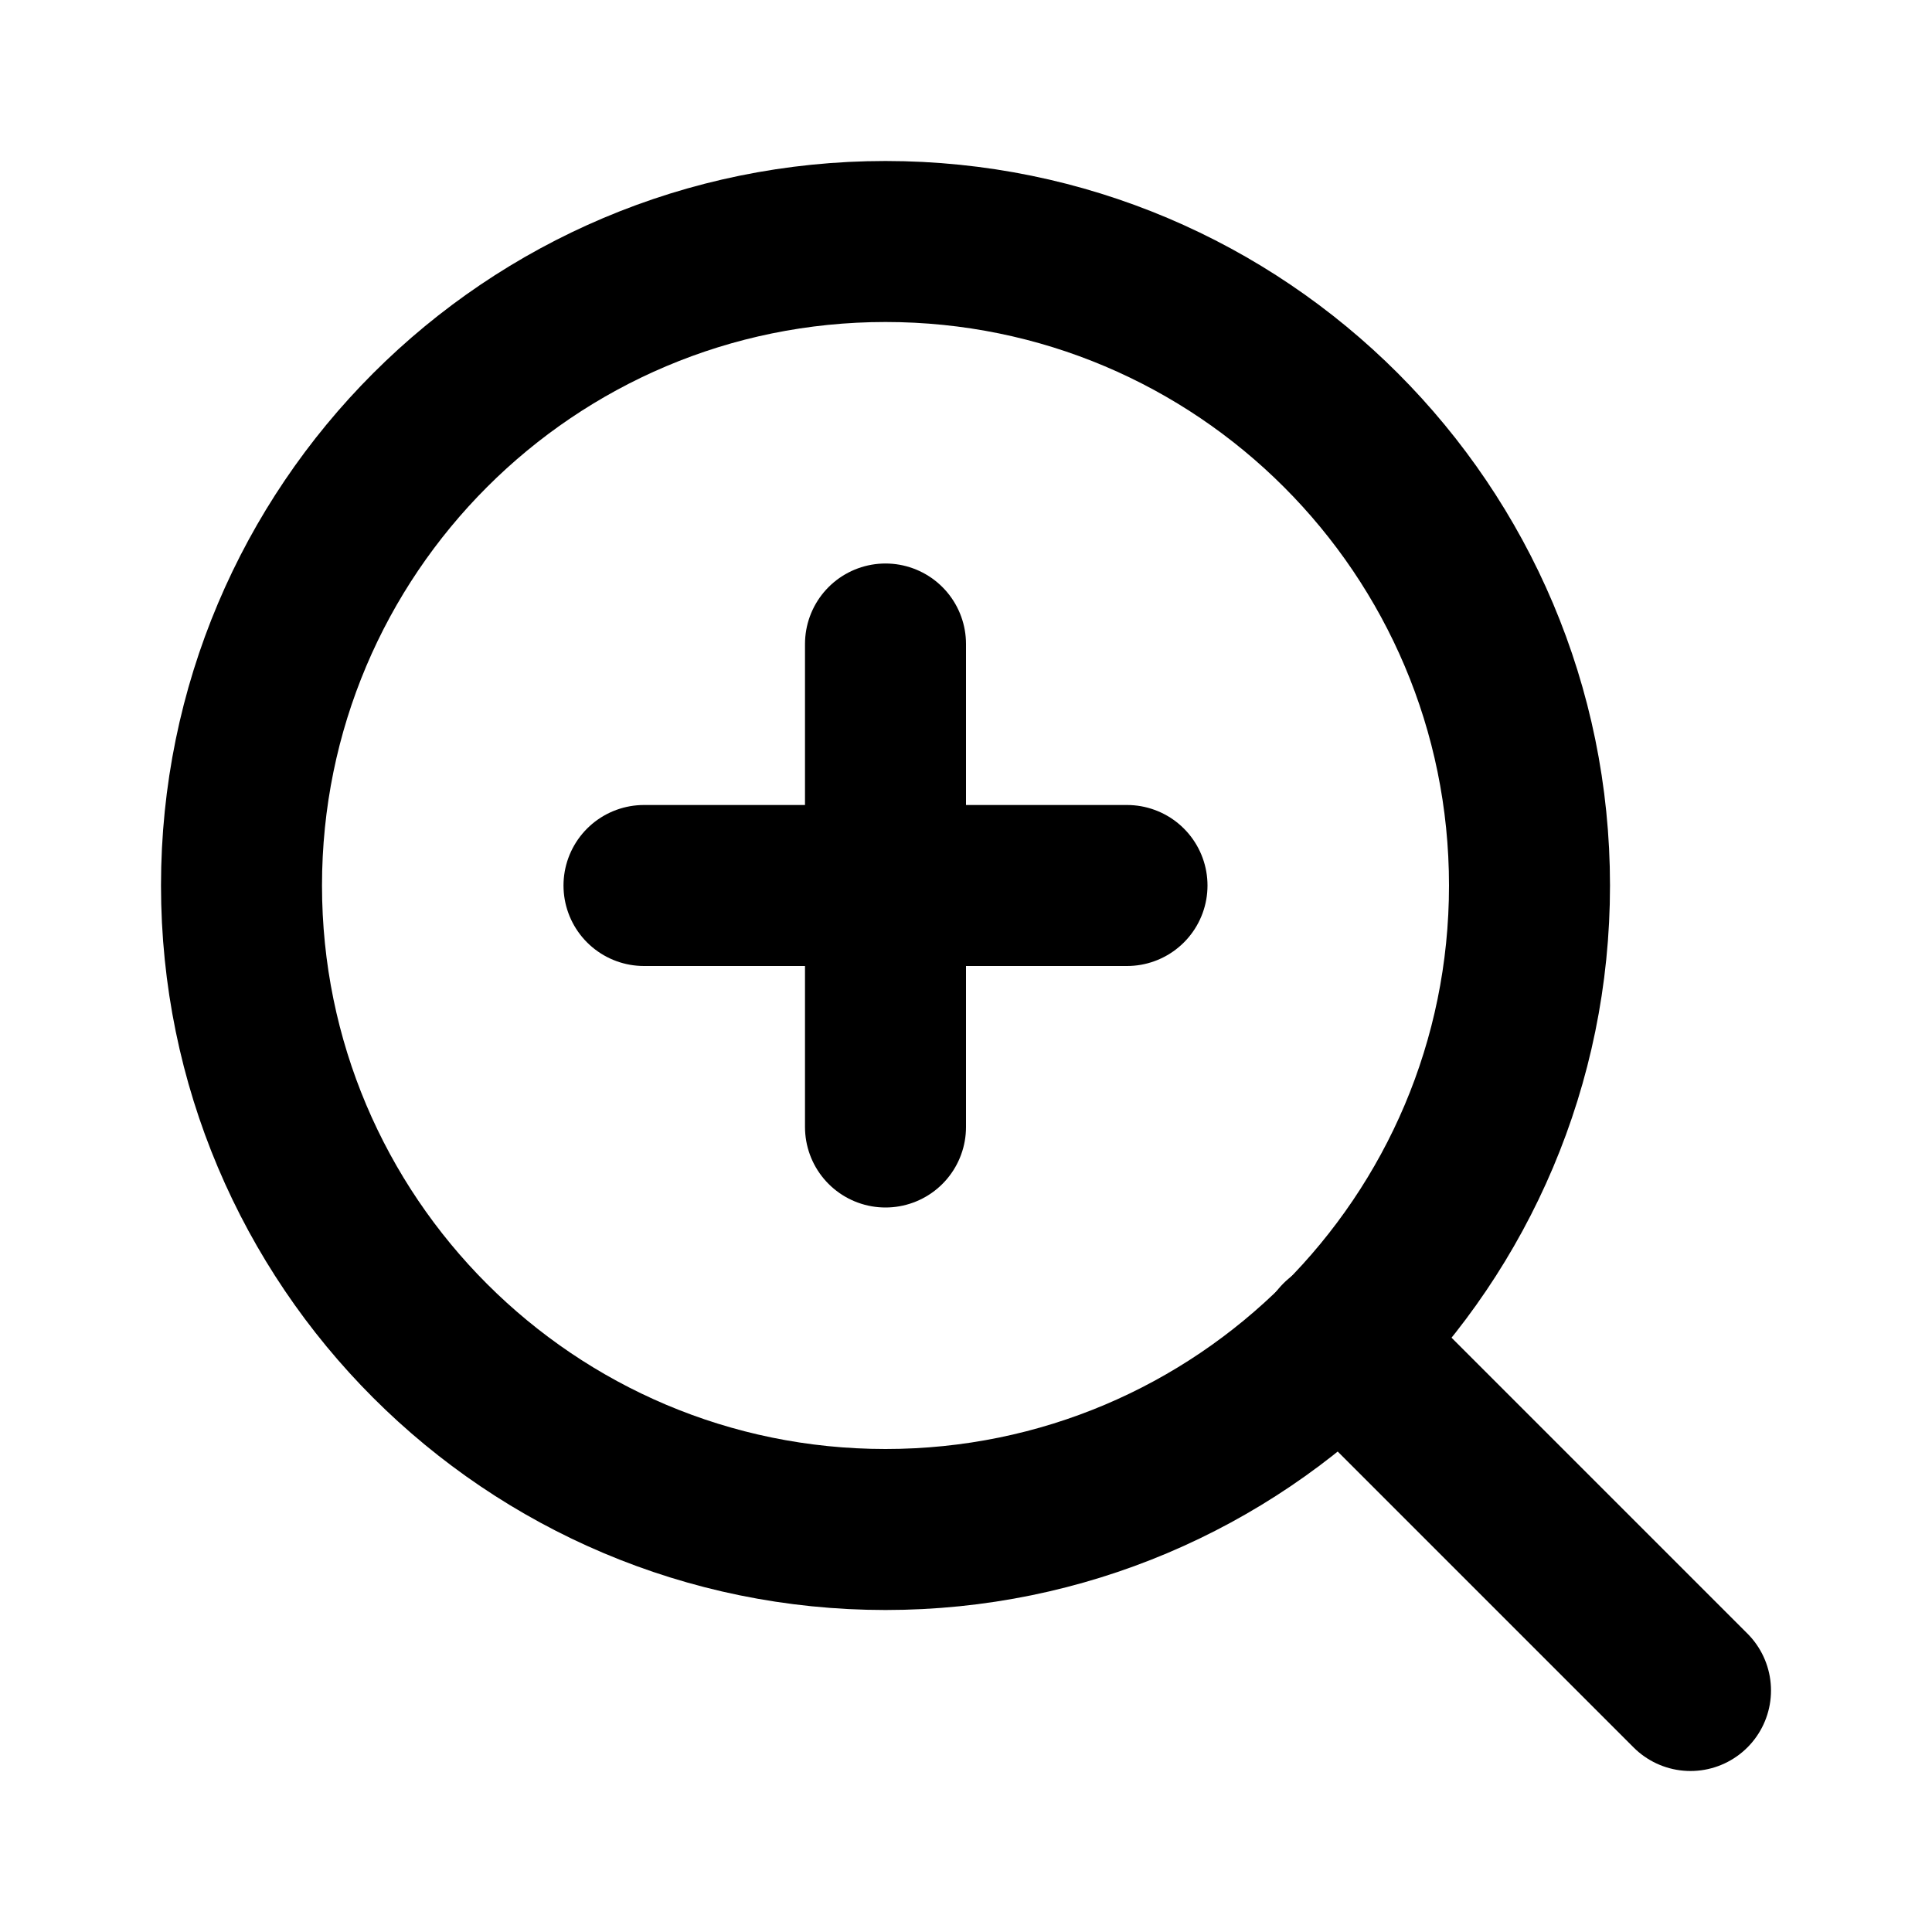
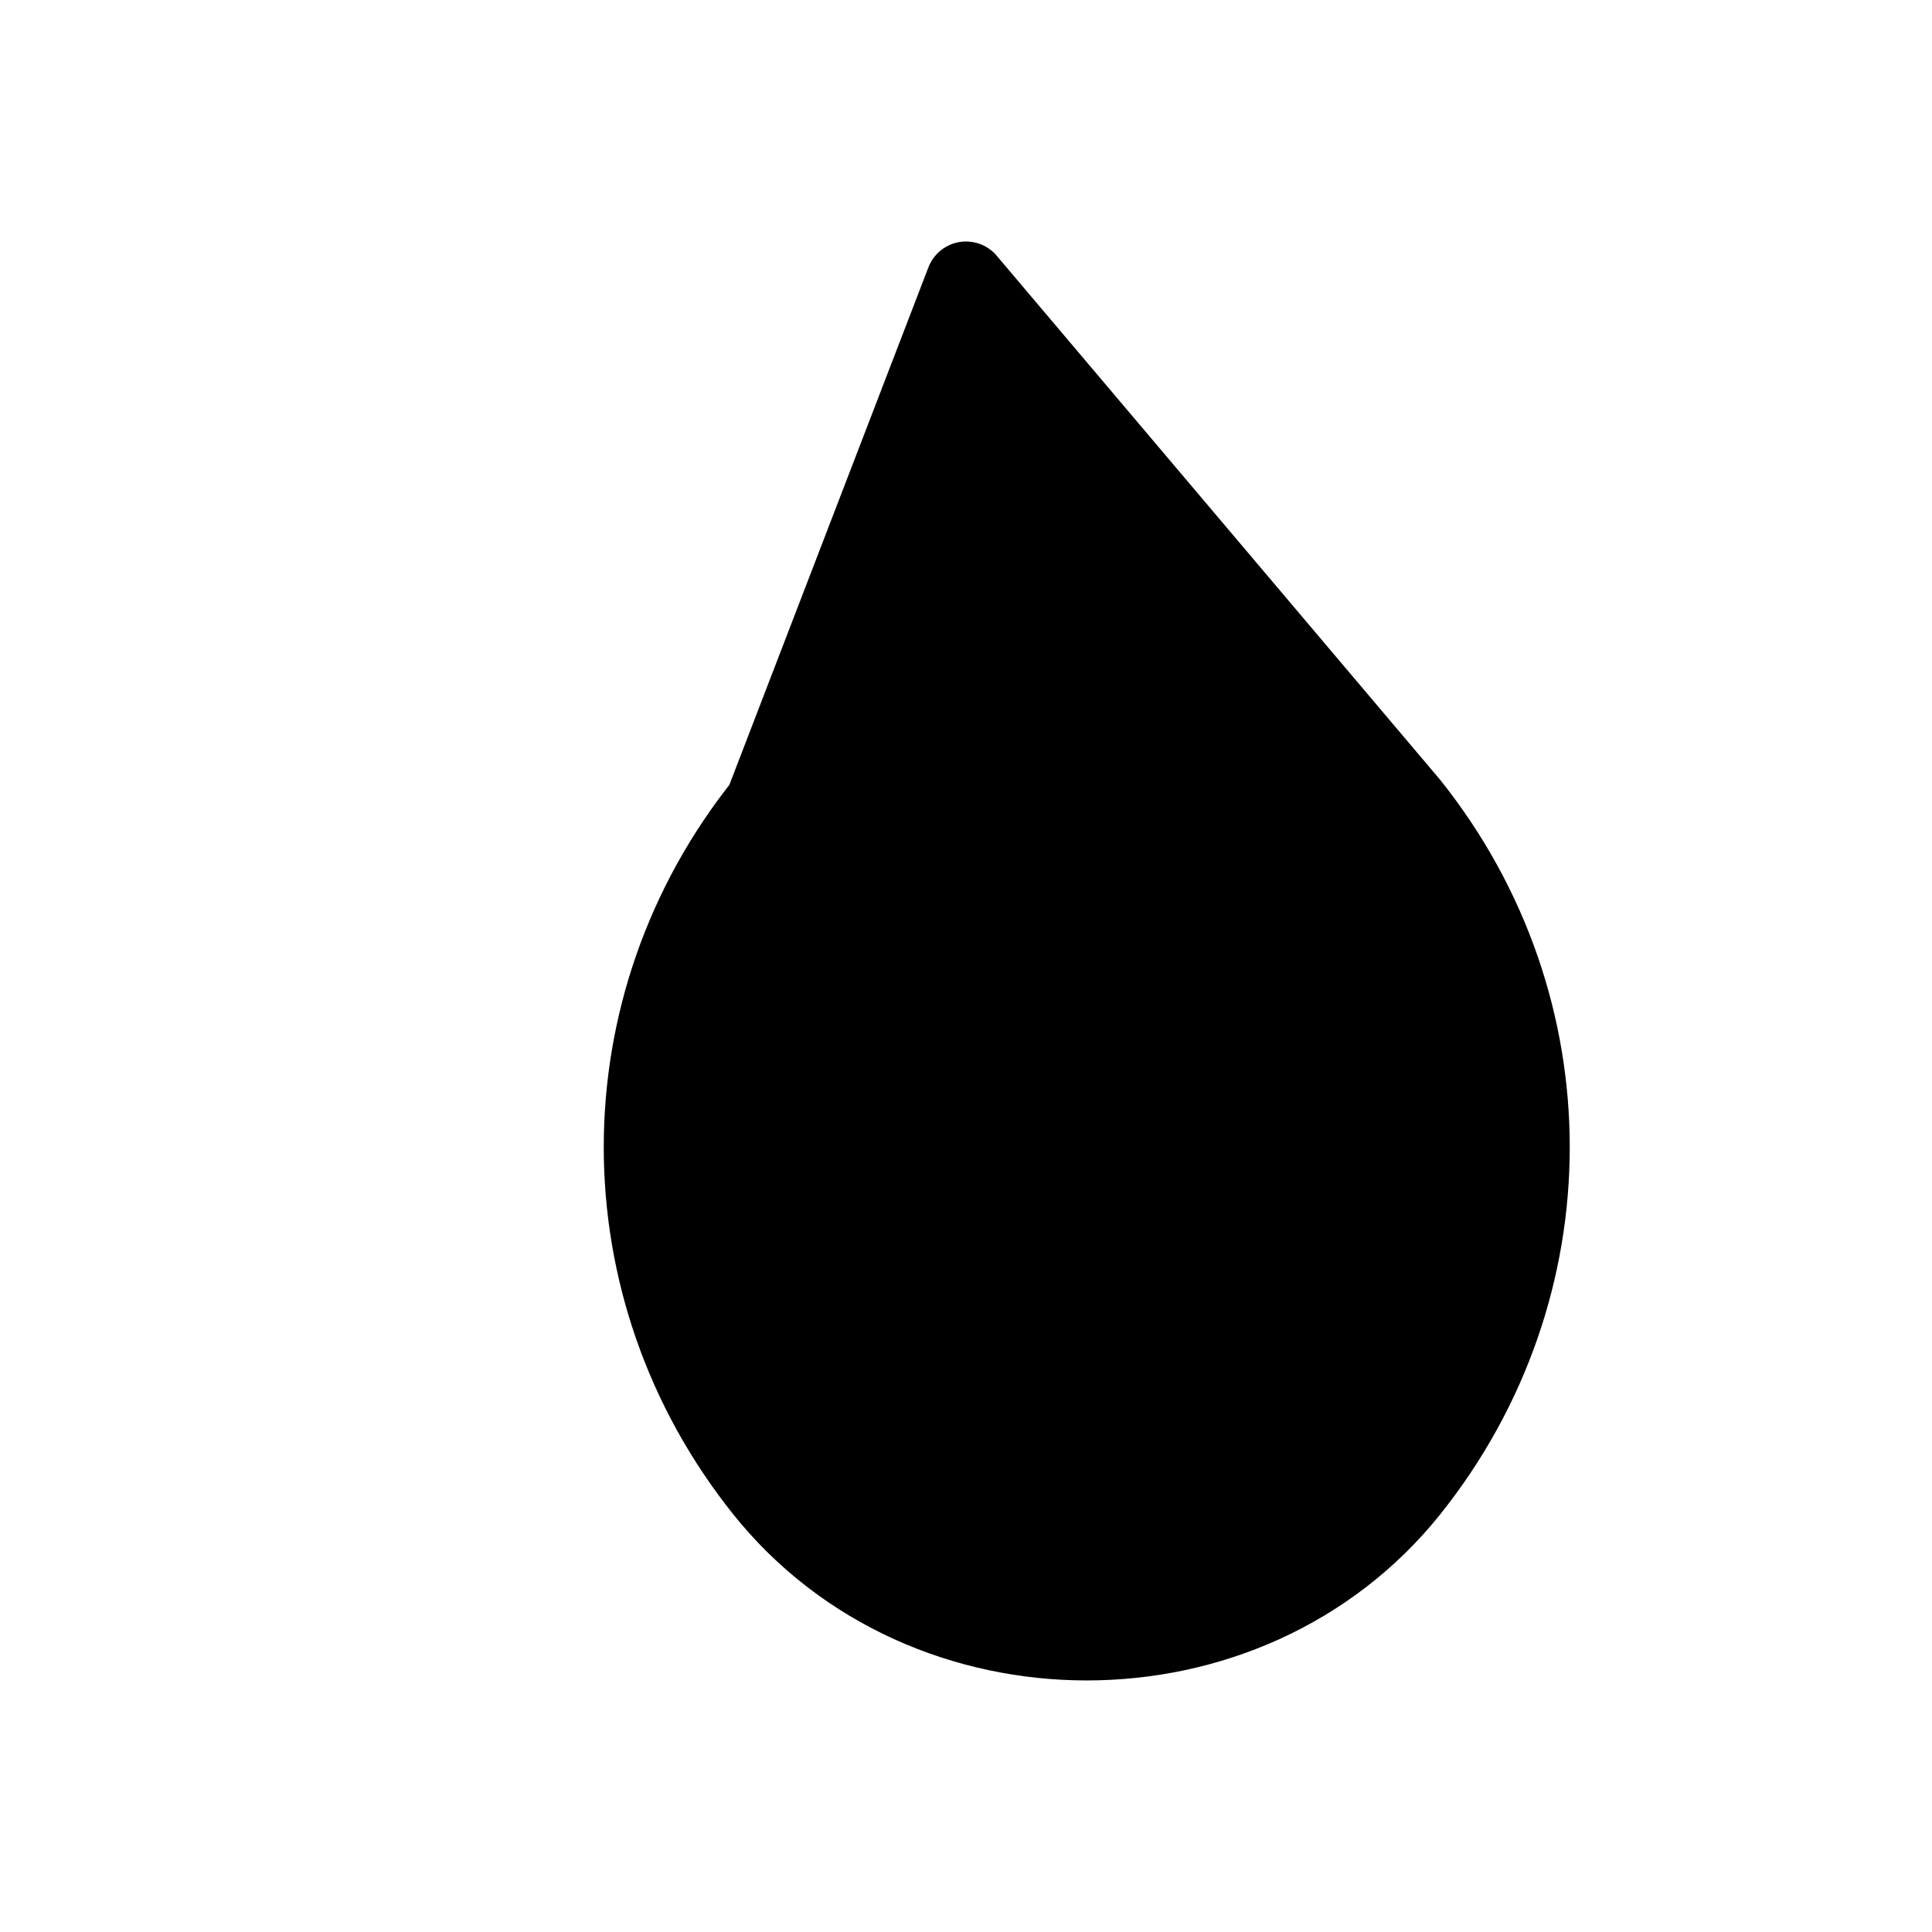
- <svg xmlns="http://www.w3.org/2000/svg" viewBox="0 0 24 24" fill="none" stroke="currentColor" stroke-width="2" stroke-linecap="round" stroke-linejoin="round">
-   <circle cx="11" cy="11" r="8" />
-   <line x1="21" y1="21" x2="16.65" y2="16.65" />
-   <line x1="11" y1="8" x2="11" y2="14" />
-   <line x1="8" y1="11" x2="14" y2="11" />
+ <svg xmlns="http://www.w3.org/2000/svg" width="24" height="24" viewBox="0 0 24 24" fill="none">
+   <path d="M12 3.5L17.5 10C19.5 12.5 19.5 16 17.5 18.5C15.5 21 11.5 21 9.5 18.5C7.5 16 7.5 12.5 9.5 10L12 3.5Z" fill="currentColor" stroke="currentColor" stroke-width="1" stroke-linecap="round" stroke-linejoin="round" />
</svg>
